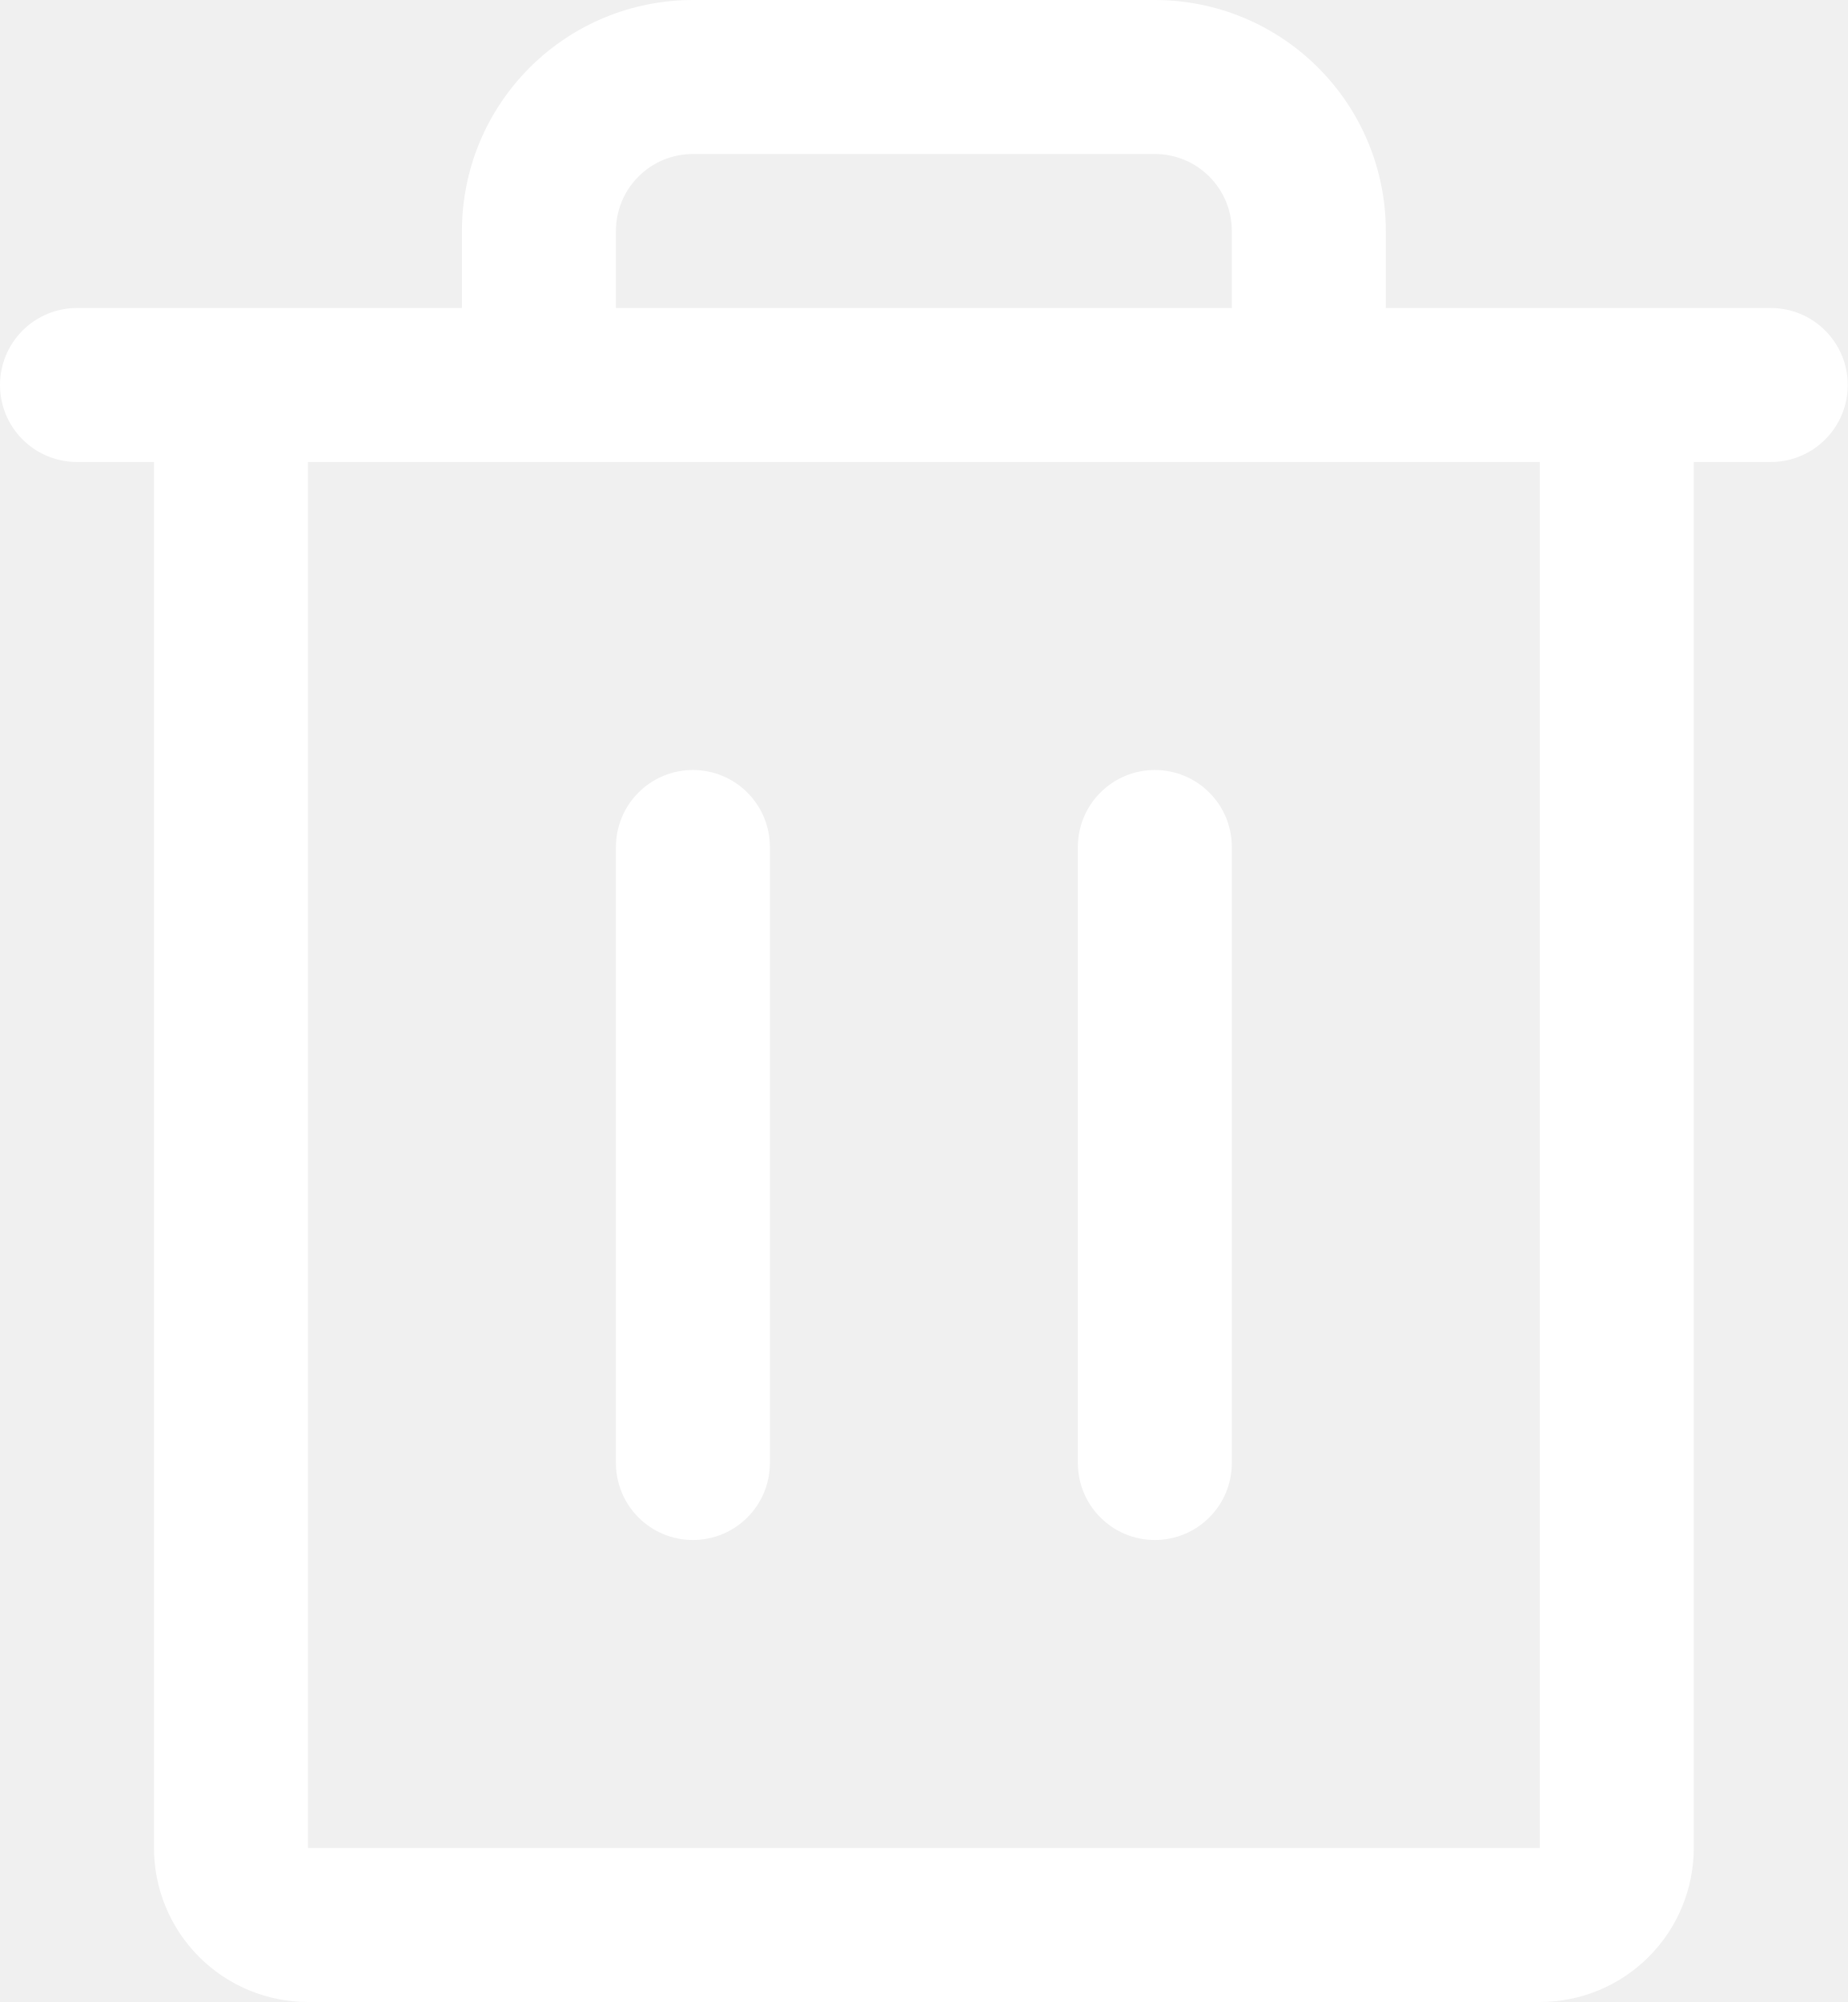
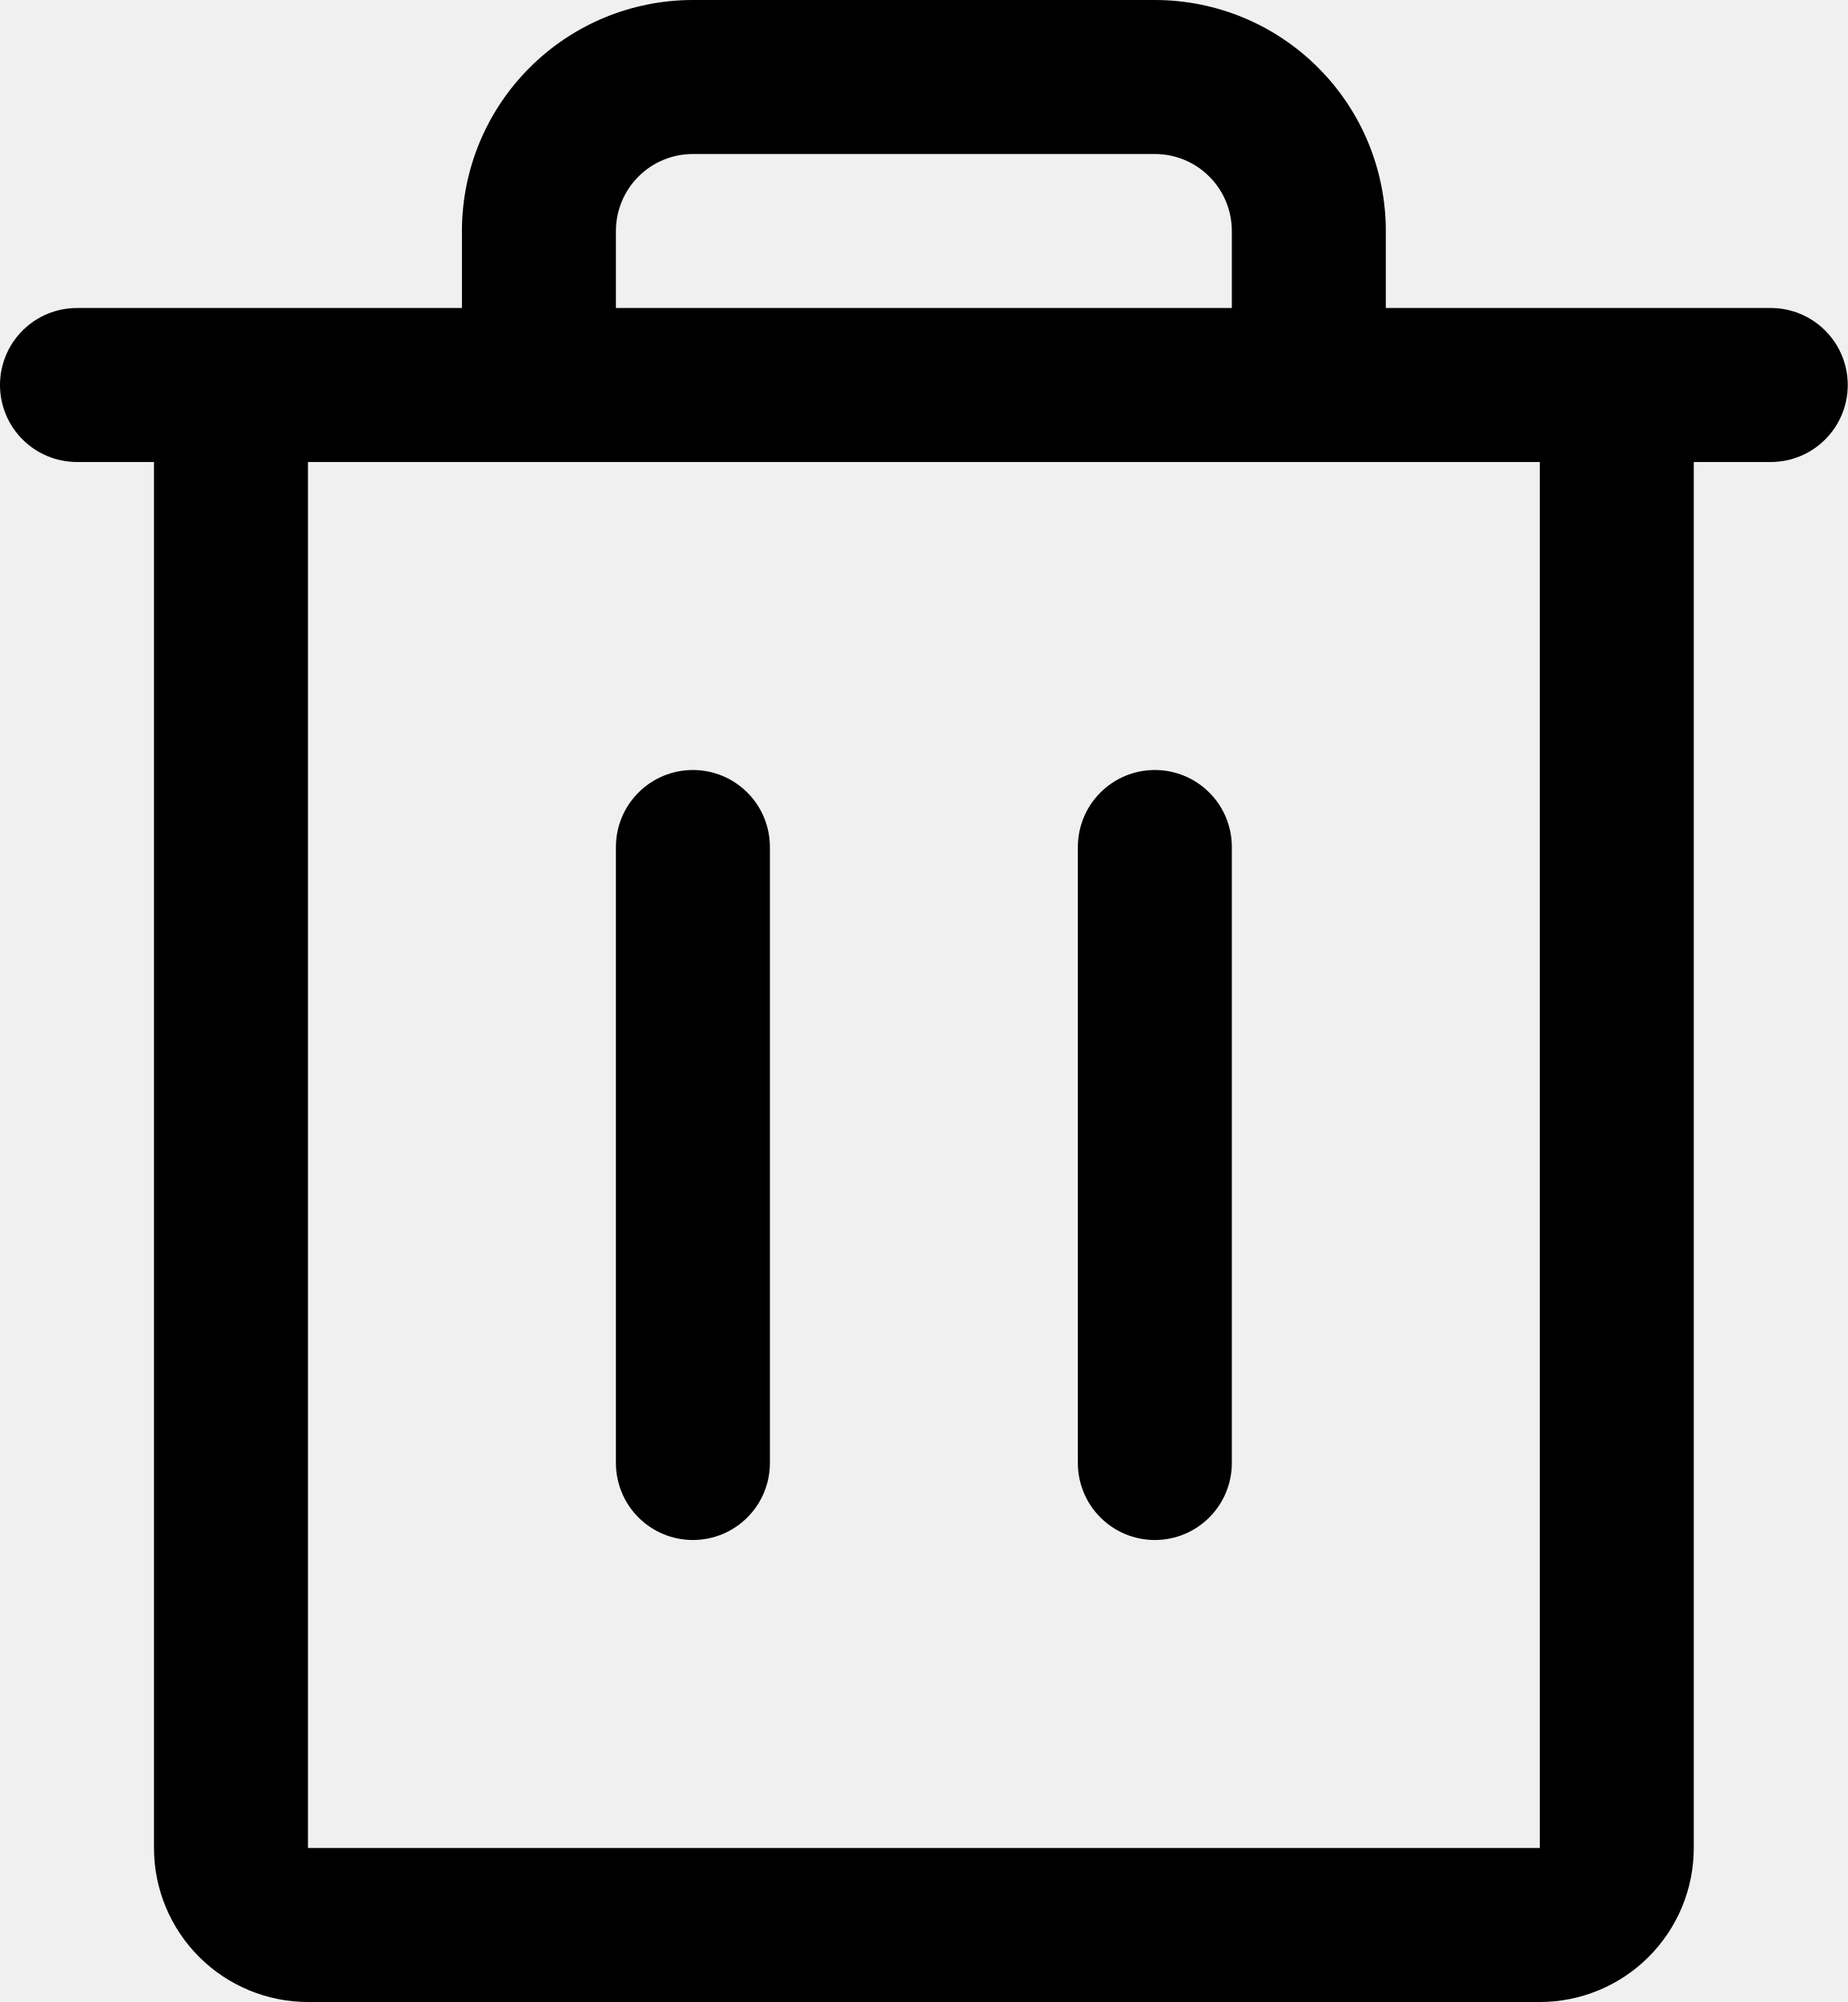
- <svg xmlns="http://www.w3.org/2000/svg" width="24" height="26" viewBox="0 0 24 26" fill="none">
-   <path d="M23 4H18V3C18 2.204 17.684 1.441 17.121 0.879C16.559 0.316 15.796 0 15 0H9C8.204 0 7.441 0.316 6.879 0.879C6.316 1.441 6 2.204 6 3V4H1C0.735 4 0.48 4.105 0.293 4.293C0.105 4.48 0 4.735 0 5C0 5.265 0.105 5.52 0.293 5.707C0.48 5.895 0.735 6 1 6H2V24C2 24.53 2.211 25.039 2.586 25.414C2.961 25.789 3.47 26 4 26H20C20.53 26 21.039 25.789 21.414 25.414C21.789 25.039 22 24.53 22 24V6H23C23.265 6 23.52 5.895 23.707 5.707C23.895 5.52 24 5.265 24 5C24 4.735 23.895 4.48 23.707 4.293C23.52 4.105 23.265 4 23 4ZM8 3C8 2.735 8.105 2.48 8.293 2.293C8.48 2.105 8.735 2 9 2H15C15.265 2 15.52 2.105 15.707 2.293C15.895 2.48 16 2.735 16 3V4H8V3ZM20 24H4V6H20V24ZM10 11V19C10 19.265 9.895 19.52 9.707 19.707C9.52 19.895 9.265 20 9 20C8.735 20 8.48 19.895 8.293 19.707C8.105 19.52 8 19.265 8 19V11C8 10.735 8.105 10.48 8.293 10.293C8.48 10.105 8.735 10 9 10C9.265 10 9.52 10.105 9.707 10.293C9.895 10.48 10 10.735 10 11ZM16 11V19C16 19.265 15.895 19.52 15.707 19.707C15.52 19.895 15.265 20 15 20C14.735 20 14.48 19.895 14.293 19.707C14.105 19.52 14 19.265 14 19V11C14 10.735 14.105 10.48 14.293 10.293C14.48 10.105 14.735 10 15 10C15.265 10 15.52 10.105 15.707 10.293C15.895 10.48 16 10.735 16 11Z" fill="white" />
+ <svg xmlns="http://www.w3.org/2000/svg" width="24" height="26" viewBox="0 0 24 26">
+   <path d="M23 4H18V3C18 2.204 17.684 1.441 17.121 0.879C16.559 0.316 15.796 0 15 0H9C8.204 0 7.441 0.316 6.879 0.879C6.316 1.441 6 2.204 6 3V4H1C0.735 4 0.48 4.105 0.293 4.293C0.105 4.48 0 4.735 0 5C0 5.265 0.105 5.52 0.293 5.707C0.48 5.895 0.735 6 1 6H2V24C2 24.53 2.211 25.039 2.586 25.414C2.961 25.789 3.47 26 4 26H20C20.53 26 21.039 25.789 21.414 25.414C21.789 25.039 22 24.53 22 24V6H23C23.265 6 23.52 5.895 23.707 5.707C23.895 5.52 24 5.265 24 5C24 4.735 23.895 4.48 23.707 4.293C23.52 4.105 23.265 4 23 4ZM8 3C8 2.735 8.105 2.48 8.293 2.293C8.48 2.105 8.735 2 9 2H15C15.265 2 15.52 2.105 15.707 2.293C15.895 2.48 16 2.735 16 3V4H8V3ZM20 24H4V6H20V24ZM10 11V19C10 19.265 9.895 19.52 9.707 19.707C9.52 19.895 9.265 20 9 20C8.735 20 8.48 19.895 8.293 19.707C8.105 19.52 8 19.265 8 19V11C8 10.735 8.105 10.48 8.293 10.293C8.48 10.105 8.735 10 9 10C9.265 10 9.52 10.105 9.707 10.293C9.895 10.48 10 10.735 10 11ZM16 11V19C16 19.265 15.895 19.52 15.707 19.707C15.52 19.895 15.265 20 15 20C14.735 20 14.48 19.895 14.293 19.707C14.105 19.52 14 19.265 14 19V11C14 10.735 14.105 10.48 14.293 10.293C14.48 10.105 14.735 10 15 10C15.265 10 15.52 10.105 15.707 10.293C15.895 10.48 16 10.735 16 11Z" />
</svg>
